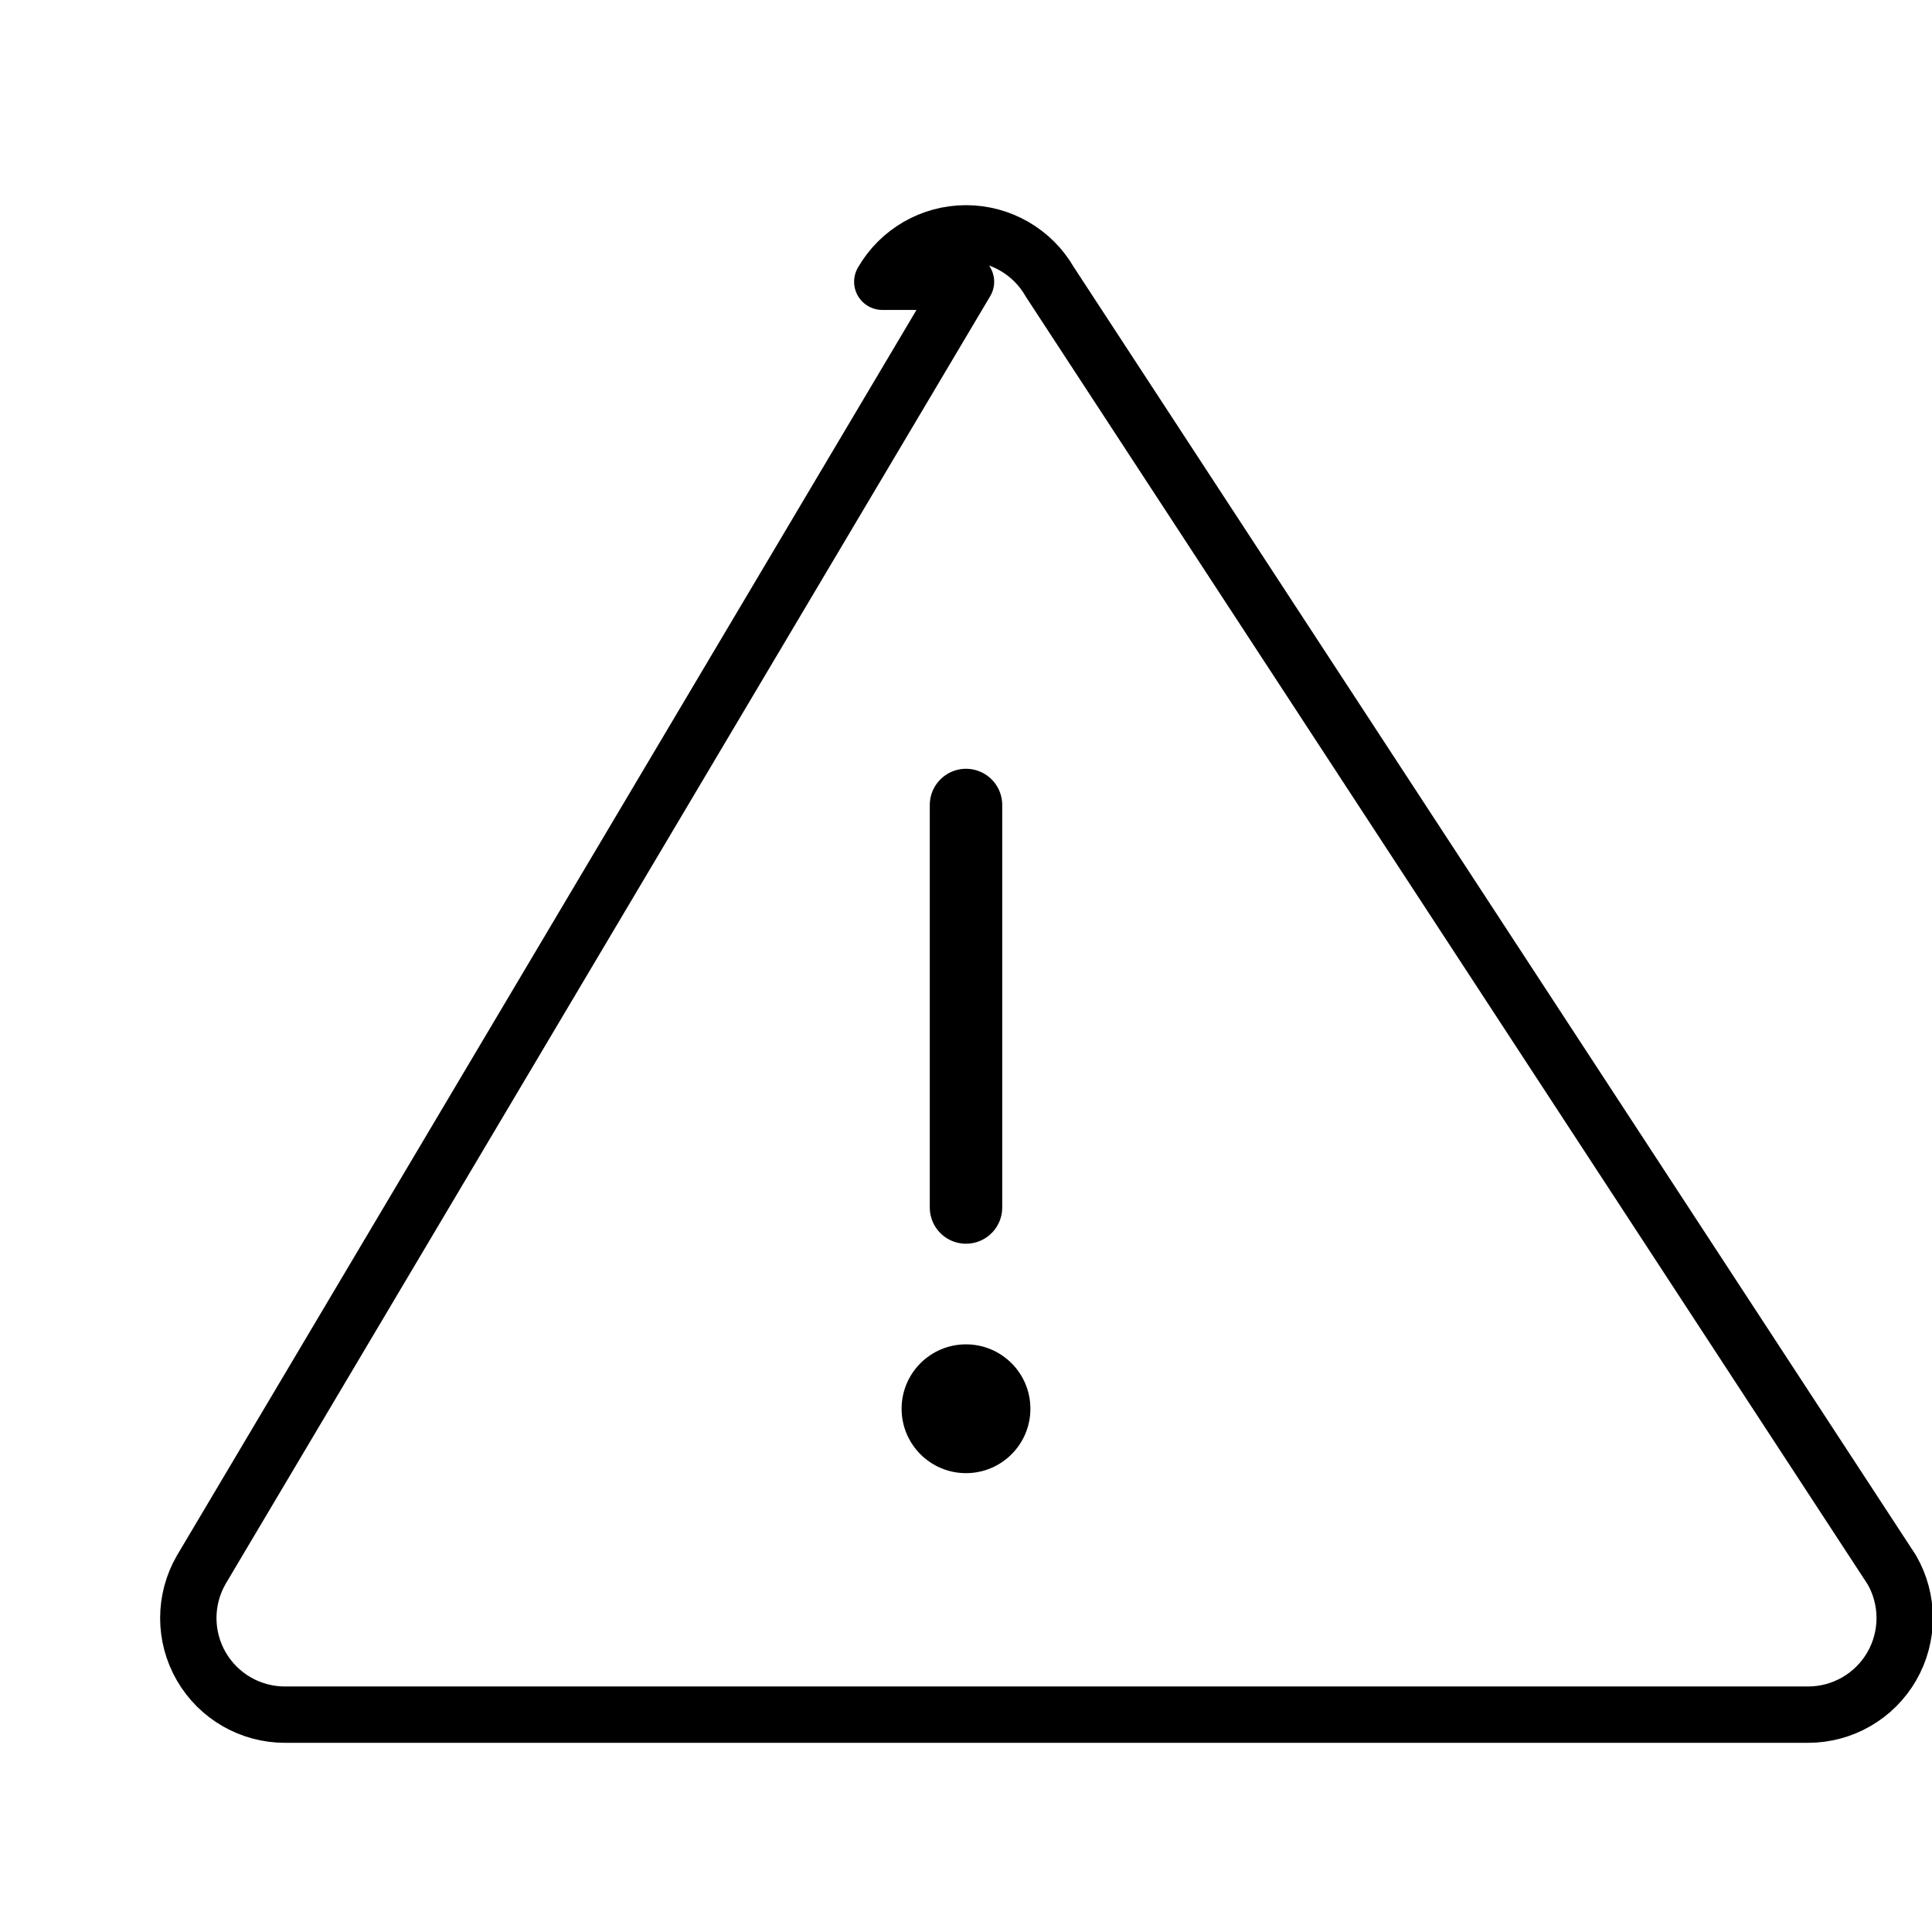
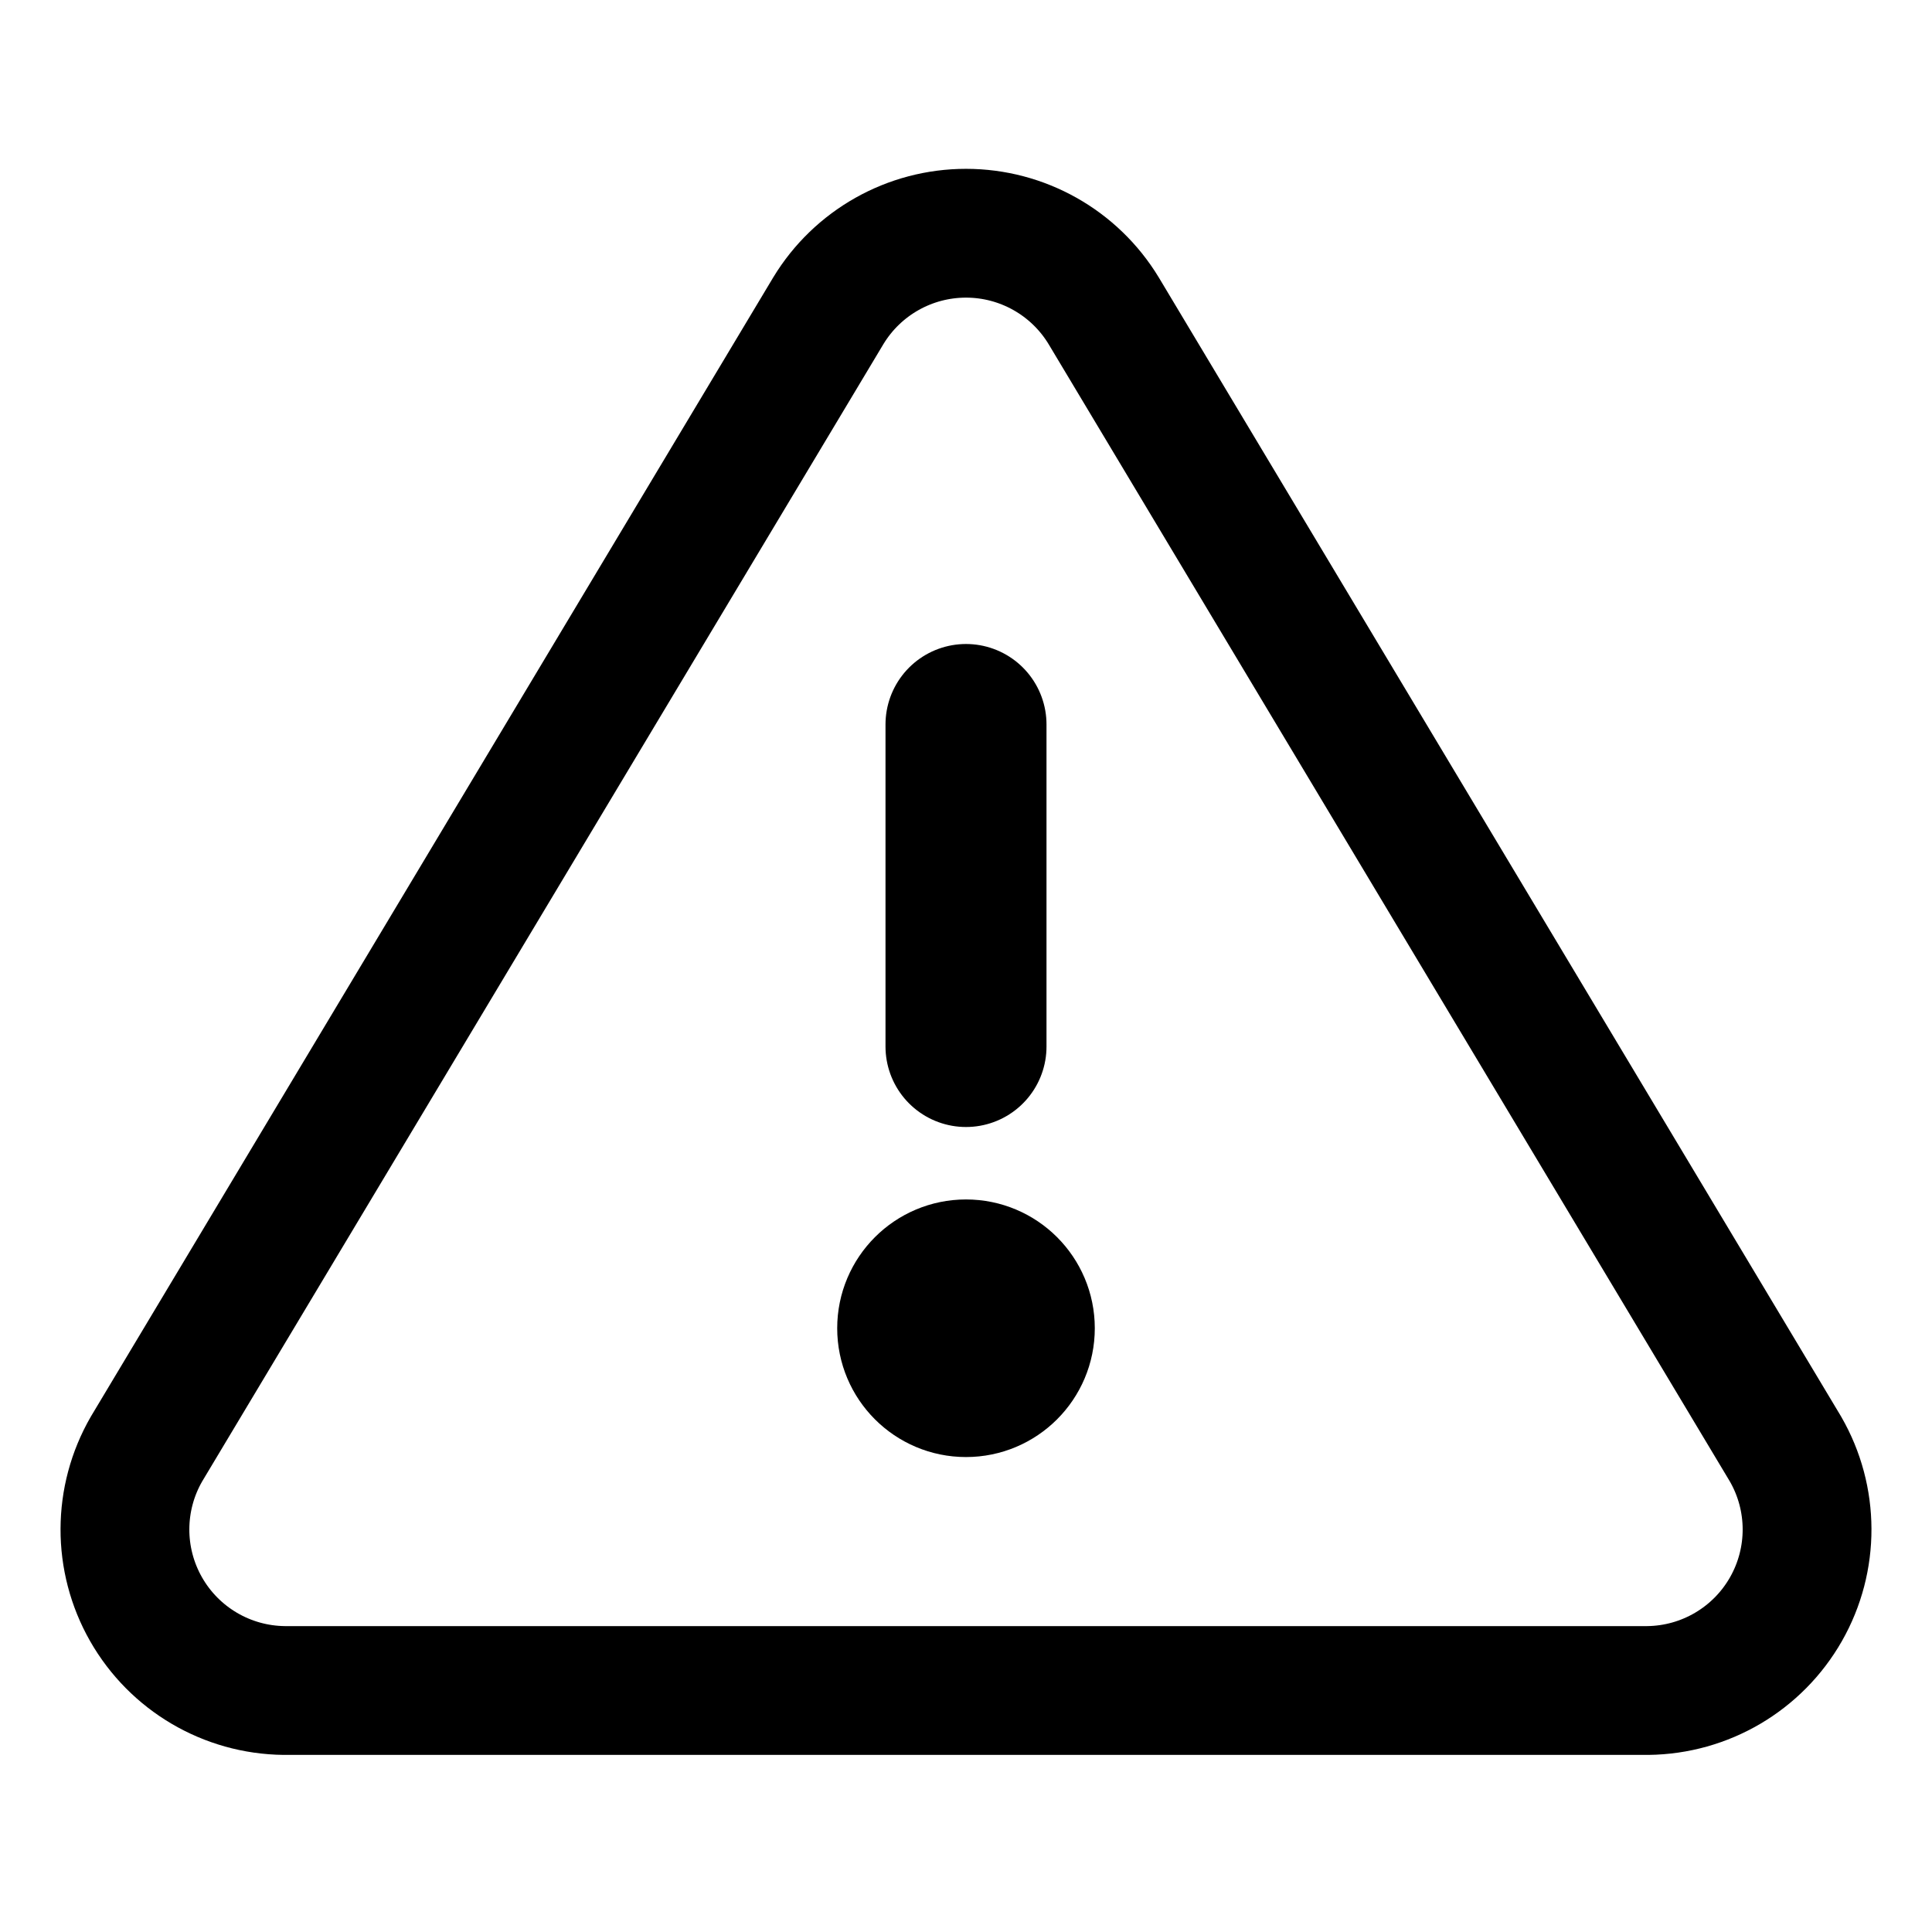
- <svg xmlns="http://www.w3.org/2000/svg" viewBox="0 0 24 24" fill="currentColor">
-   <path d="M12 3.5L2.5 19.5a1.2 1.2 0 0 0 1.04 1.8h18.92a1.2 1.2 0 0 0 1.04-1.8L13.04 3.5a1.2 1.2 0 0 0-2.08 0z" stroke="currentColor" stroke-width="0.7" stroke-linecap="round" stroke-linejoin="round" fill="none" />
-   <line x1="12" y1="10" x2="12" y2="15" stroke="currentColor" stroke-width="0.9" stroke-linecap="round" />
-   <circle cx="12" cy="17.5" r="0.8" />
+ <svg xmlns="http://www.w3.org/2000/svg" viewBox="0 0 24 24" fill="none" stroke="currentColor" stroke-width="1.6" stroke-linecap="round" stroke-linejoin="round">
+   <path d="M10.29 3.86L1.82 18a2 2 0 001.71 3h16.94a2 2 0 001.71-3L13.71 3.86a2 2 0 00-3.42 0z" />
+   <line x1="12" y1="9" x2="12" y2="13" stroke-width="2" />
+   <circle cx="12" cy="16.5" r=".8" fill="currentColor" />
</svg>
